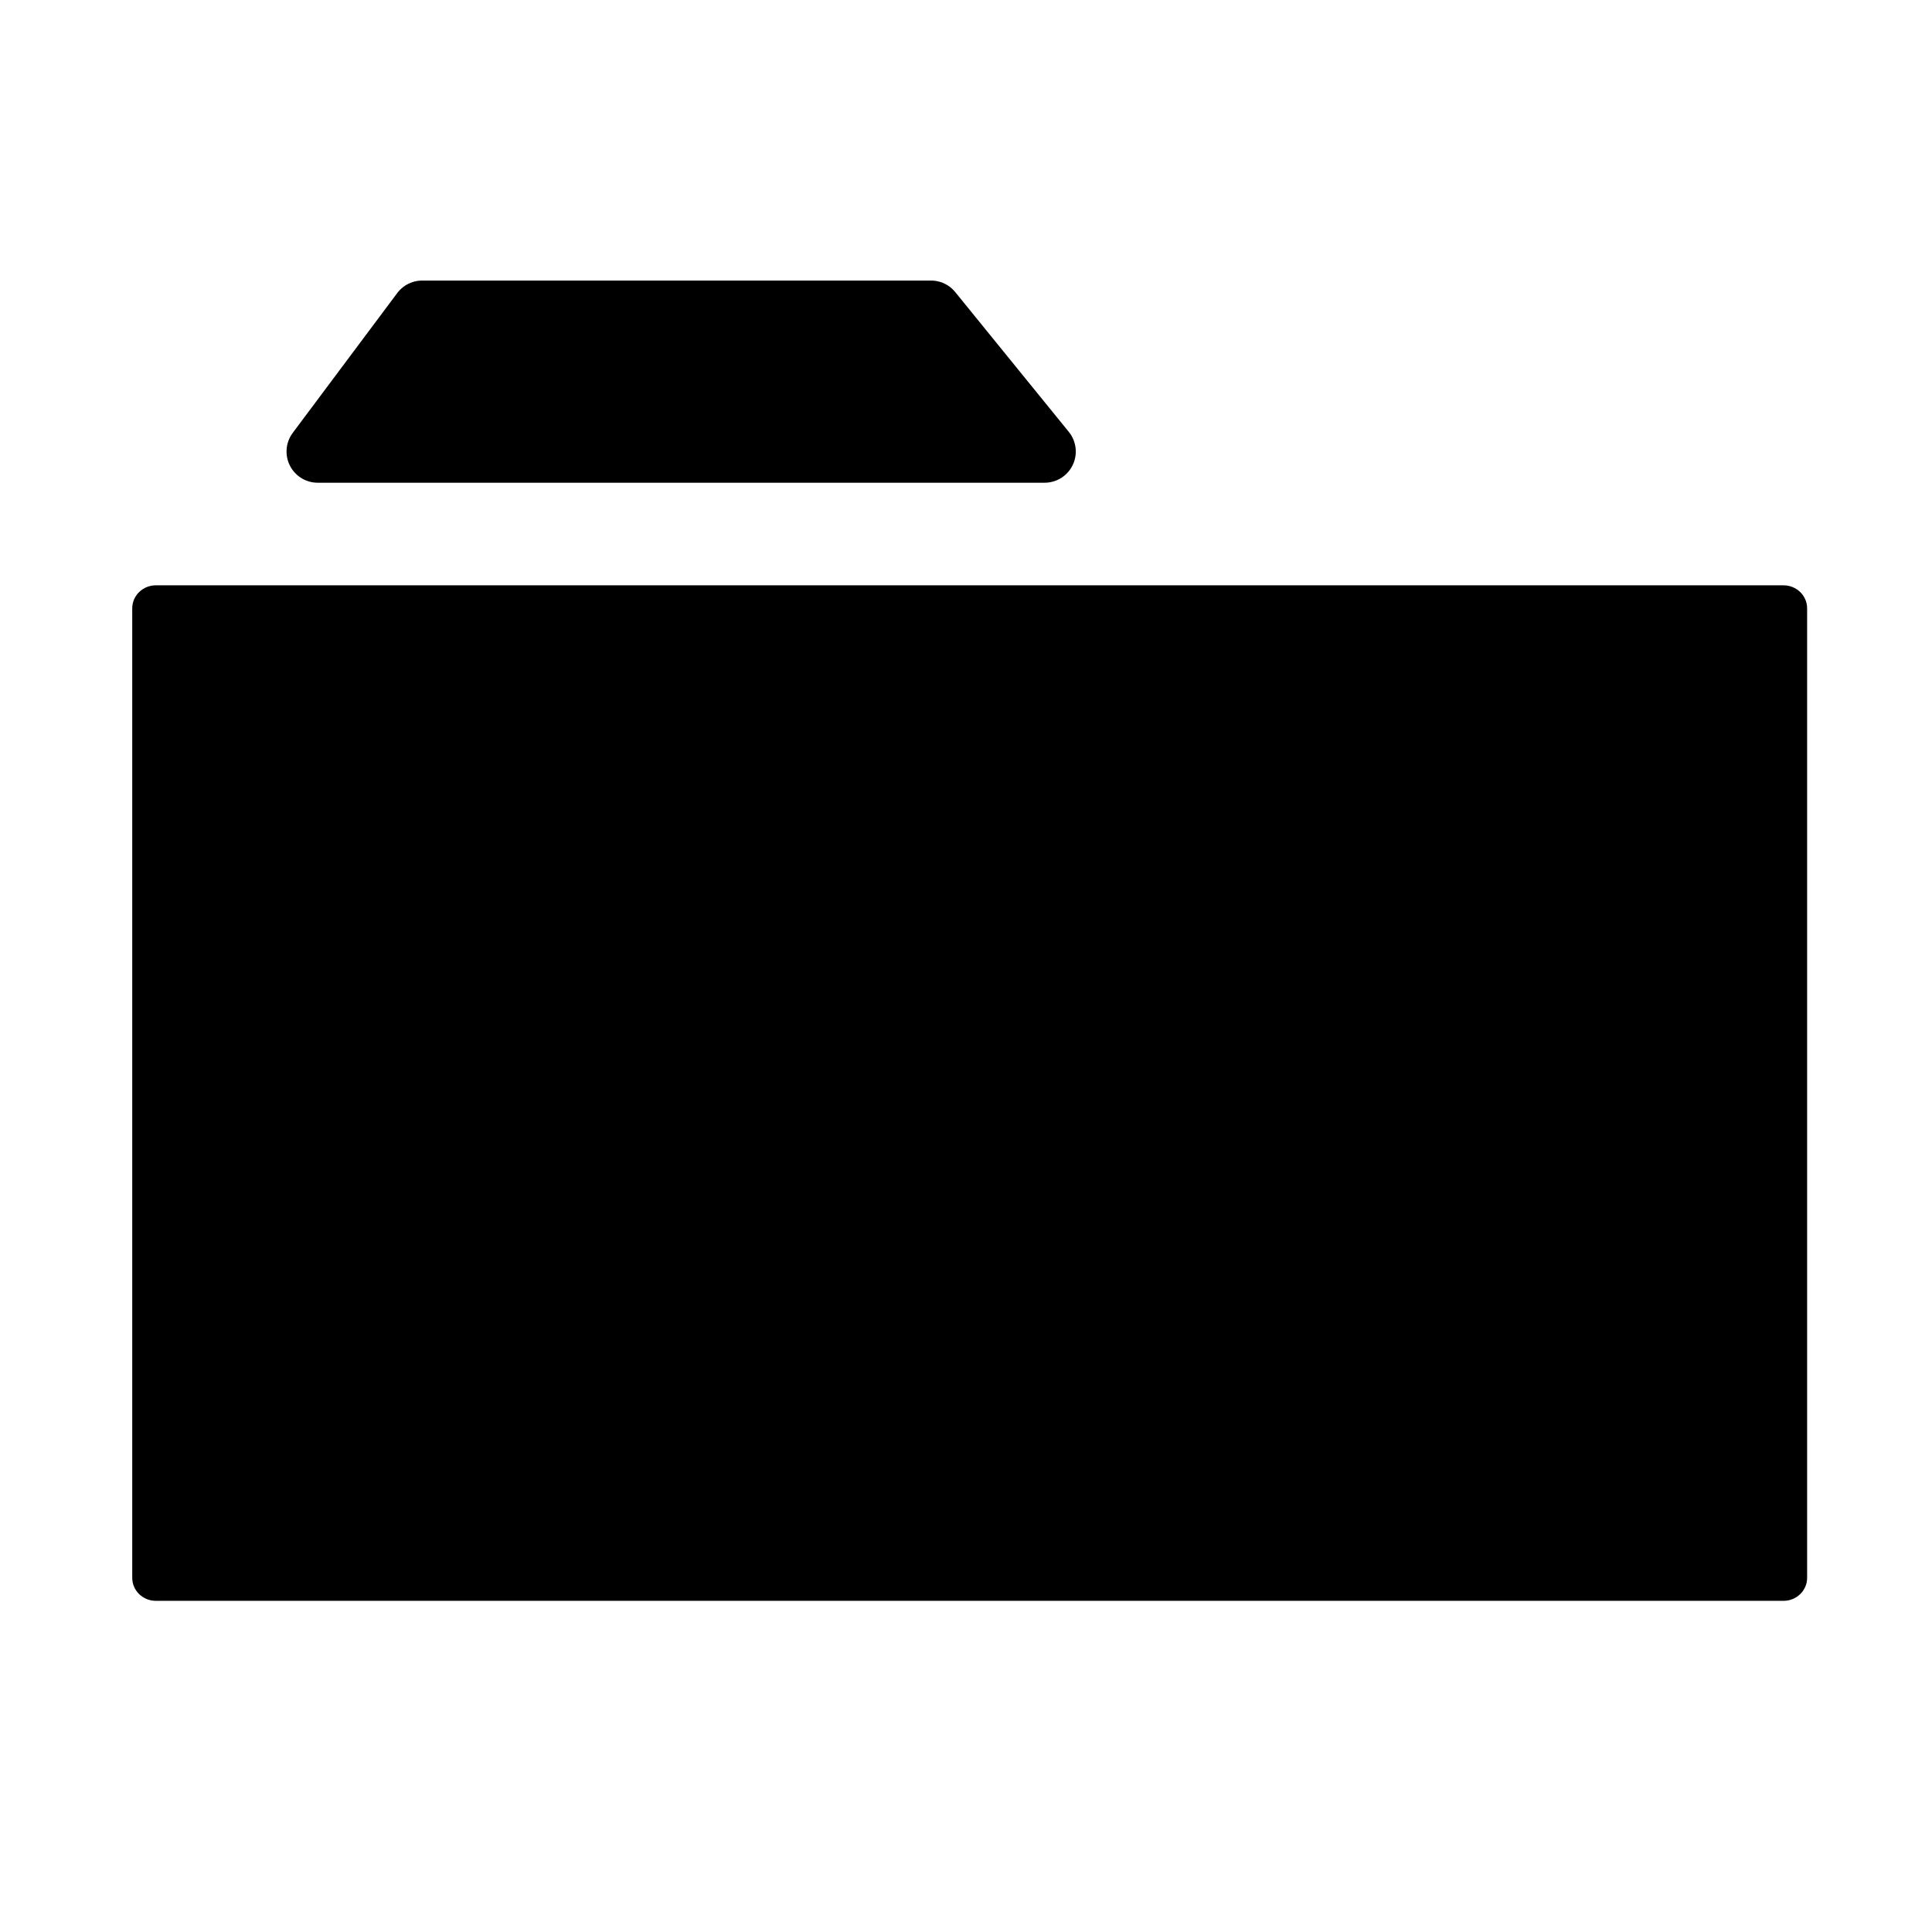
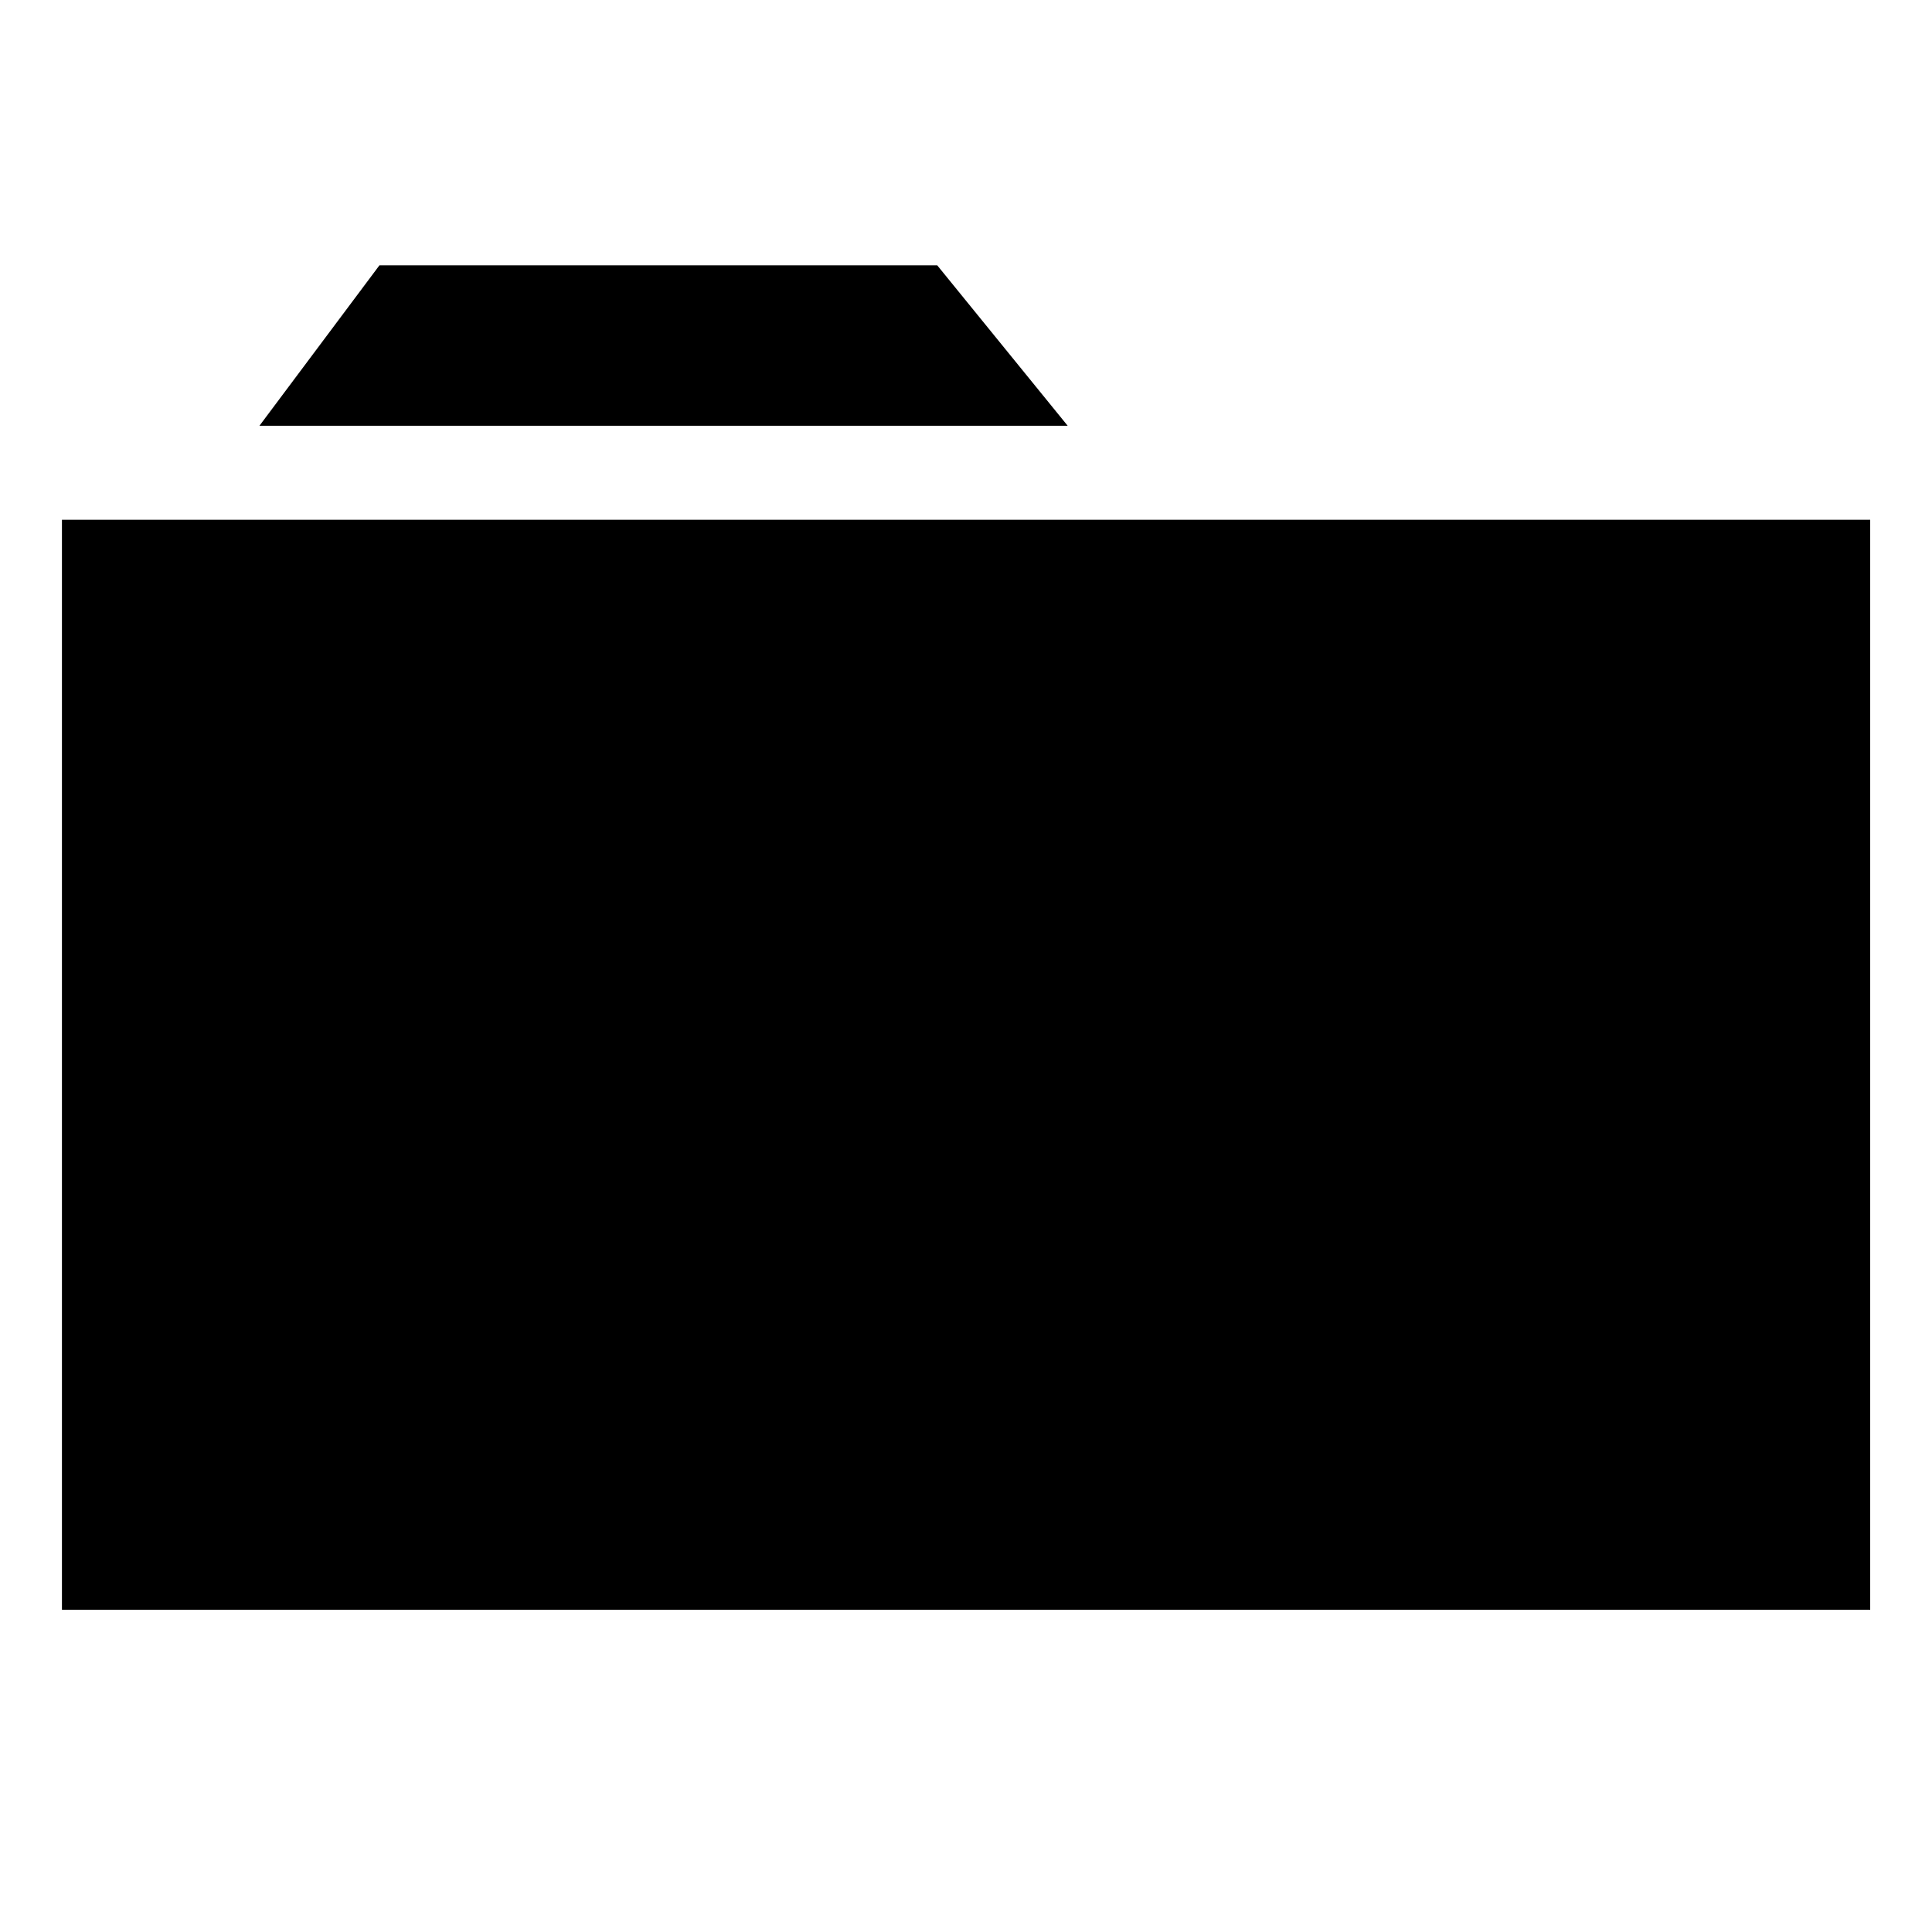
- <svg xmlns="http://www.w3.org/2000/svg" width="1300" height="1300" id="svg2" version="1.1">
+ <svg xmlns="http://www.w3.org/2000/svg" width="96" height="96" id="svg2" version="1.1">
  <defs id="defs4" />
-   <g id="layer1" transform="translate(0,247.6378)">
-     <rect style="color:#000000;fill:#000000;fill-opacity:1;stroke:#000000;stroke-width:10;stroke-linecap:round;stroke-linejoin:round;stroke-miterlimit:4;stroke-opacity:1;stroke-dasharray:none;stroke-dashoffset:0;marker:none;visibility:visible;display:inline;overflow:visible;enable-background:accumulate" id="rect3757" width="1116.992" height="673.32" x="93.979" y="151.211" rx="10.883" ry="10.469" />
-     <path style="fill:#000000;fill-opacity:1;stroke:#000000;stroke-width:41.968;stroke-linecap:round;stroke-linejoin:round;stroke-miterlimit:1;stroke-opacity:1;stroke-dasharray:none" d="m 213.786,56.193 70.308,-94.068 342.37,0 76.422,94.068 z" id="path3761" />
+   <g id="layer1" transform="translate(0,-956.3622)">
+     <rect style="color:#000000;fill:#000000;fill-opacity:1;stroke:#000000;stroke-width:0.1;stroke-linecap:round;stroke-linejoin:miter;stroke-miterlimit:2.5;stroke-opacity:1;stroke-dasharray:none;stroke-dashoffset:0;marker:none;visibility:visible;display:inline;overflow:visible;enable-background:accumulate" id="rect3757" width="89.751" height="54.059" x="3.128" y="982.241" />
+     <path style="fill:#000000;fill-opacity:1;stroke:#000000;stroke-width:0.42;stroke-linecap:round;stroke-linejoin:miter;stroke-miterlimit:2.5;stroke-opacity:1;stroke-dasharray:none" d="m 13.311,977.308 5.649,-7.553 27.51,0 6.141,7.553 z" id="path3761" />
  </g>
</svg>
